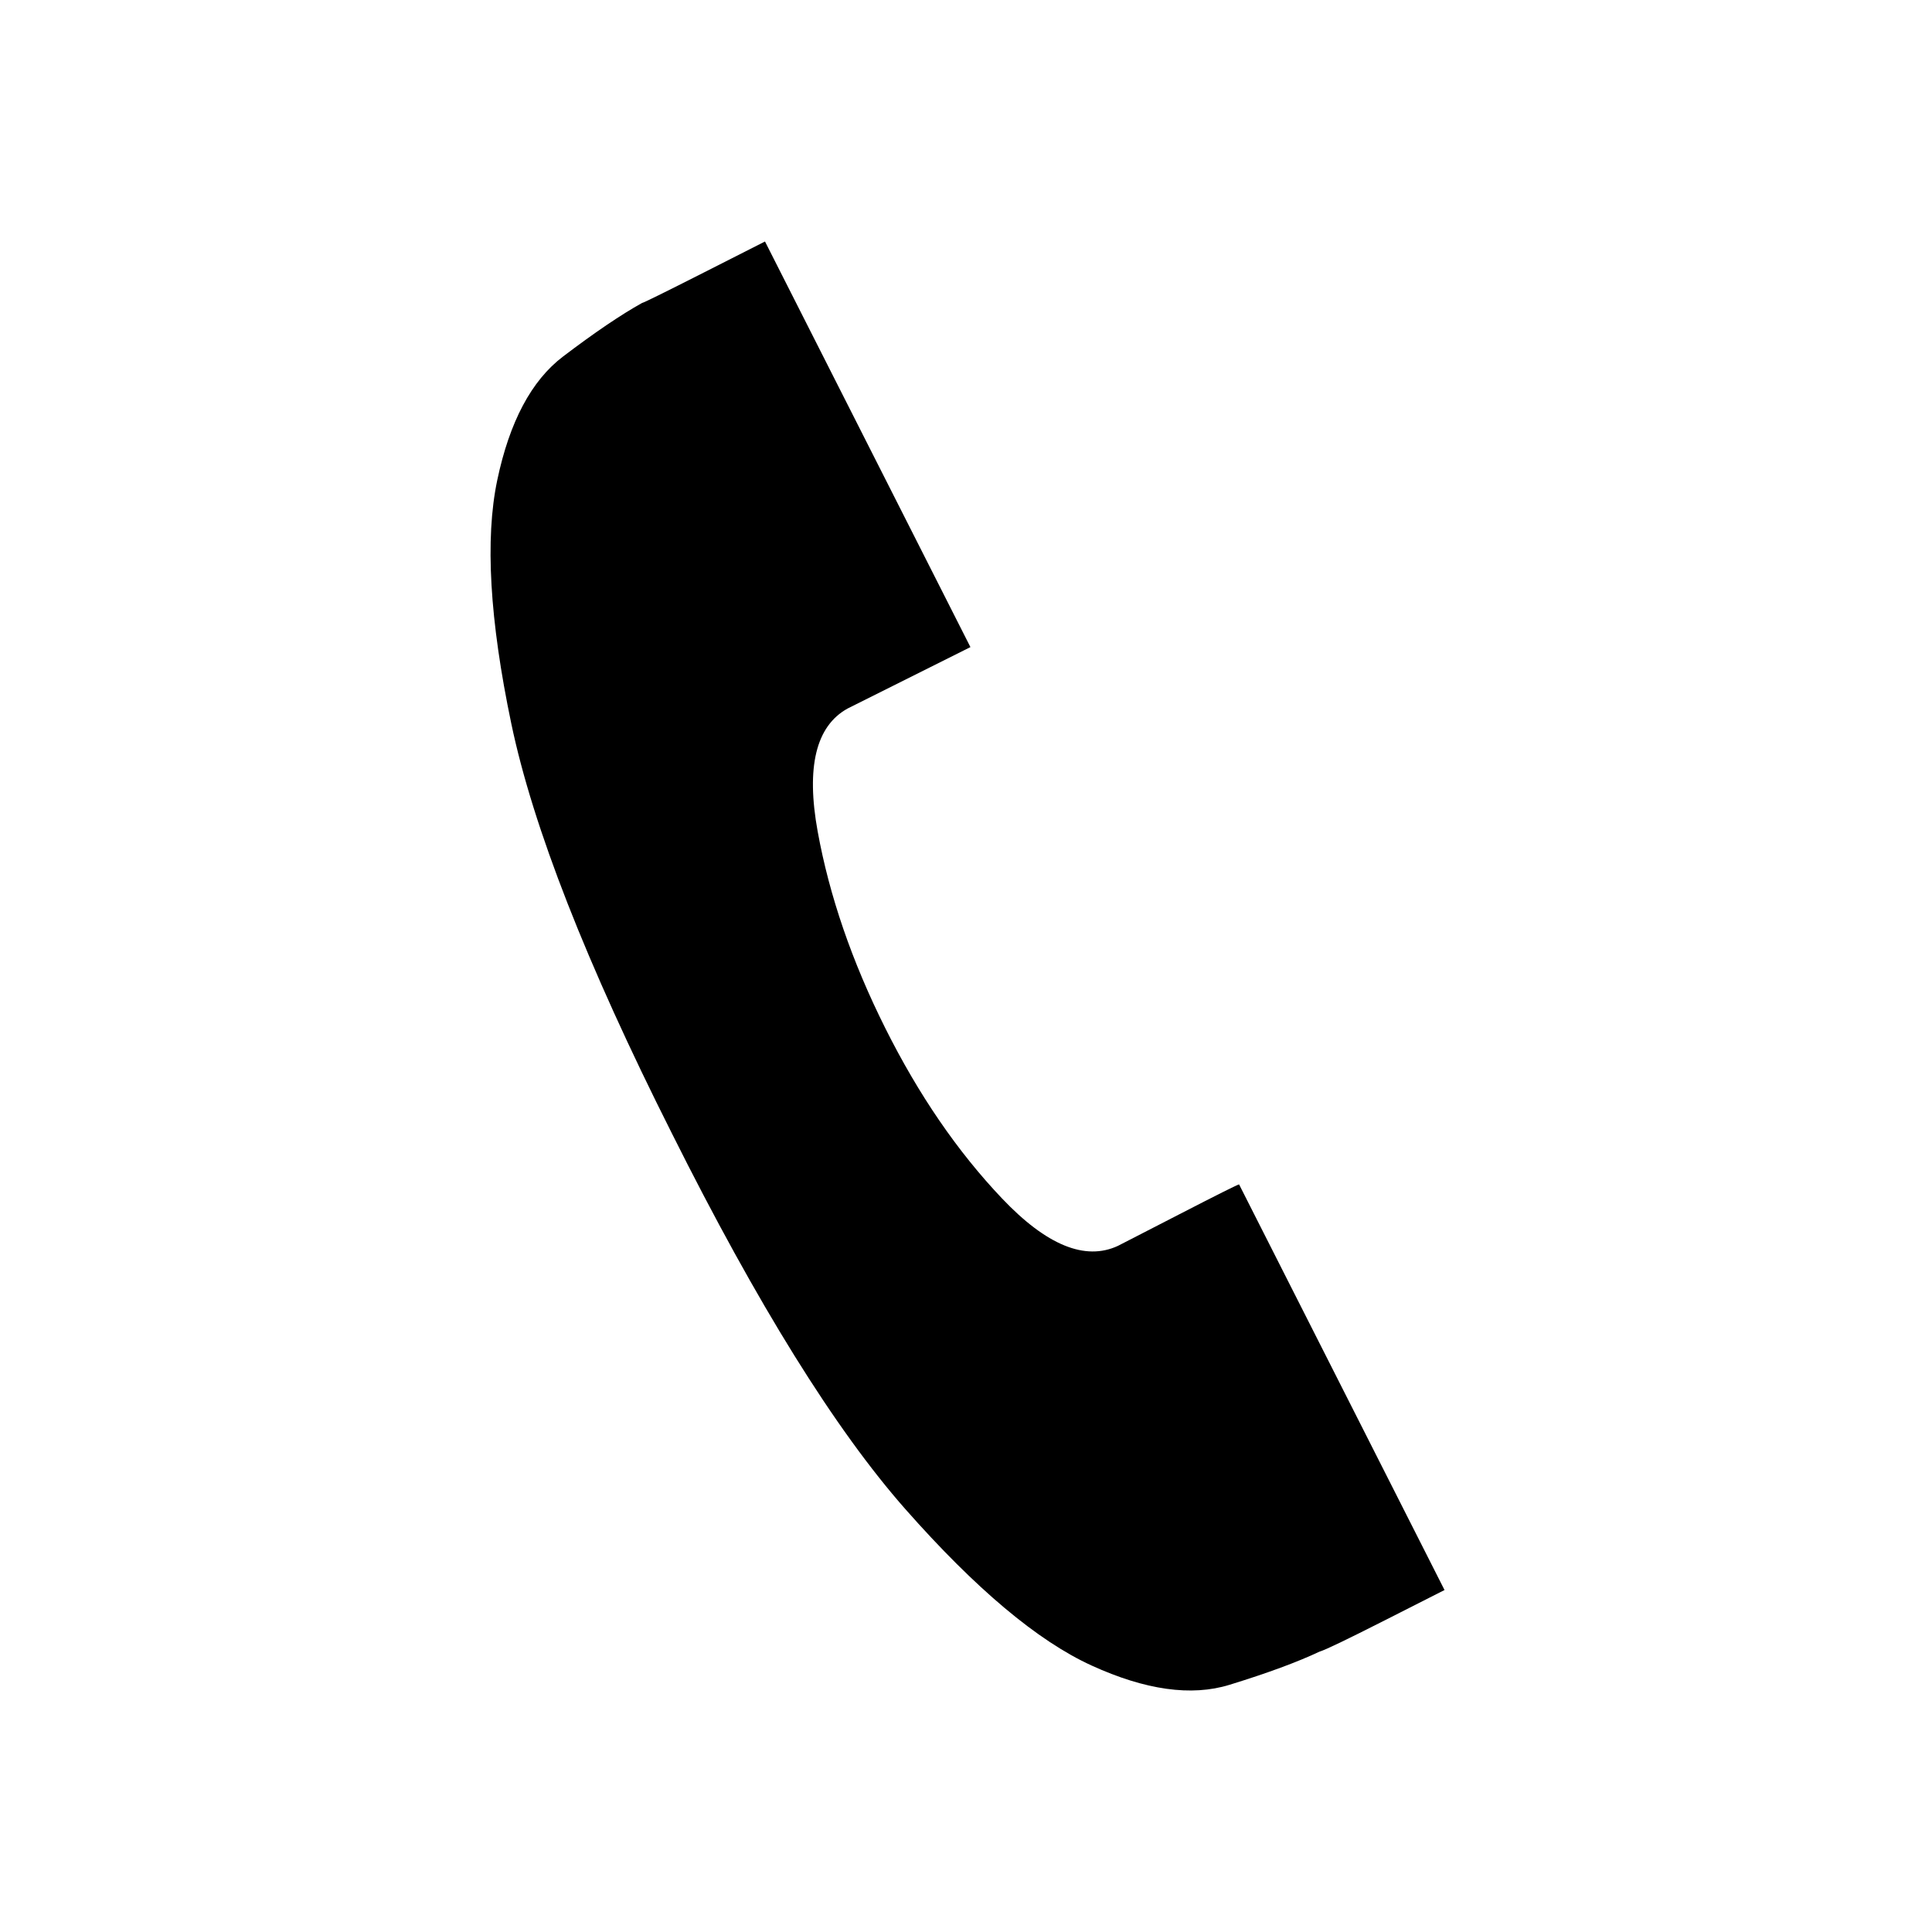
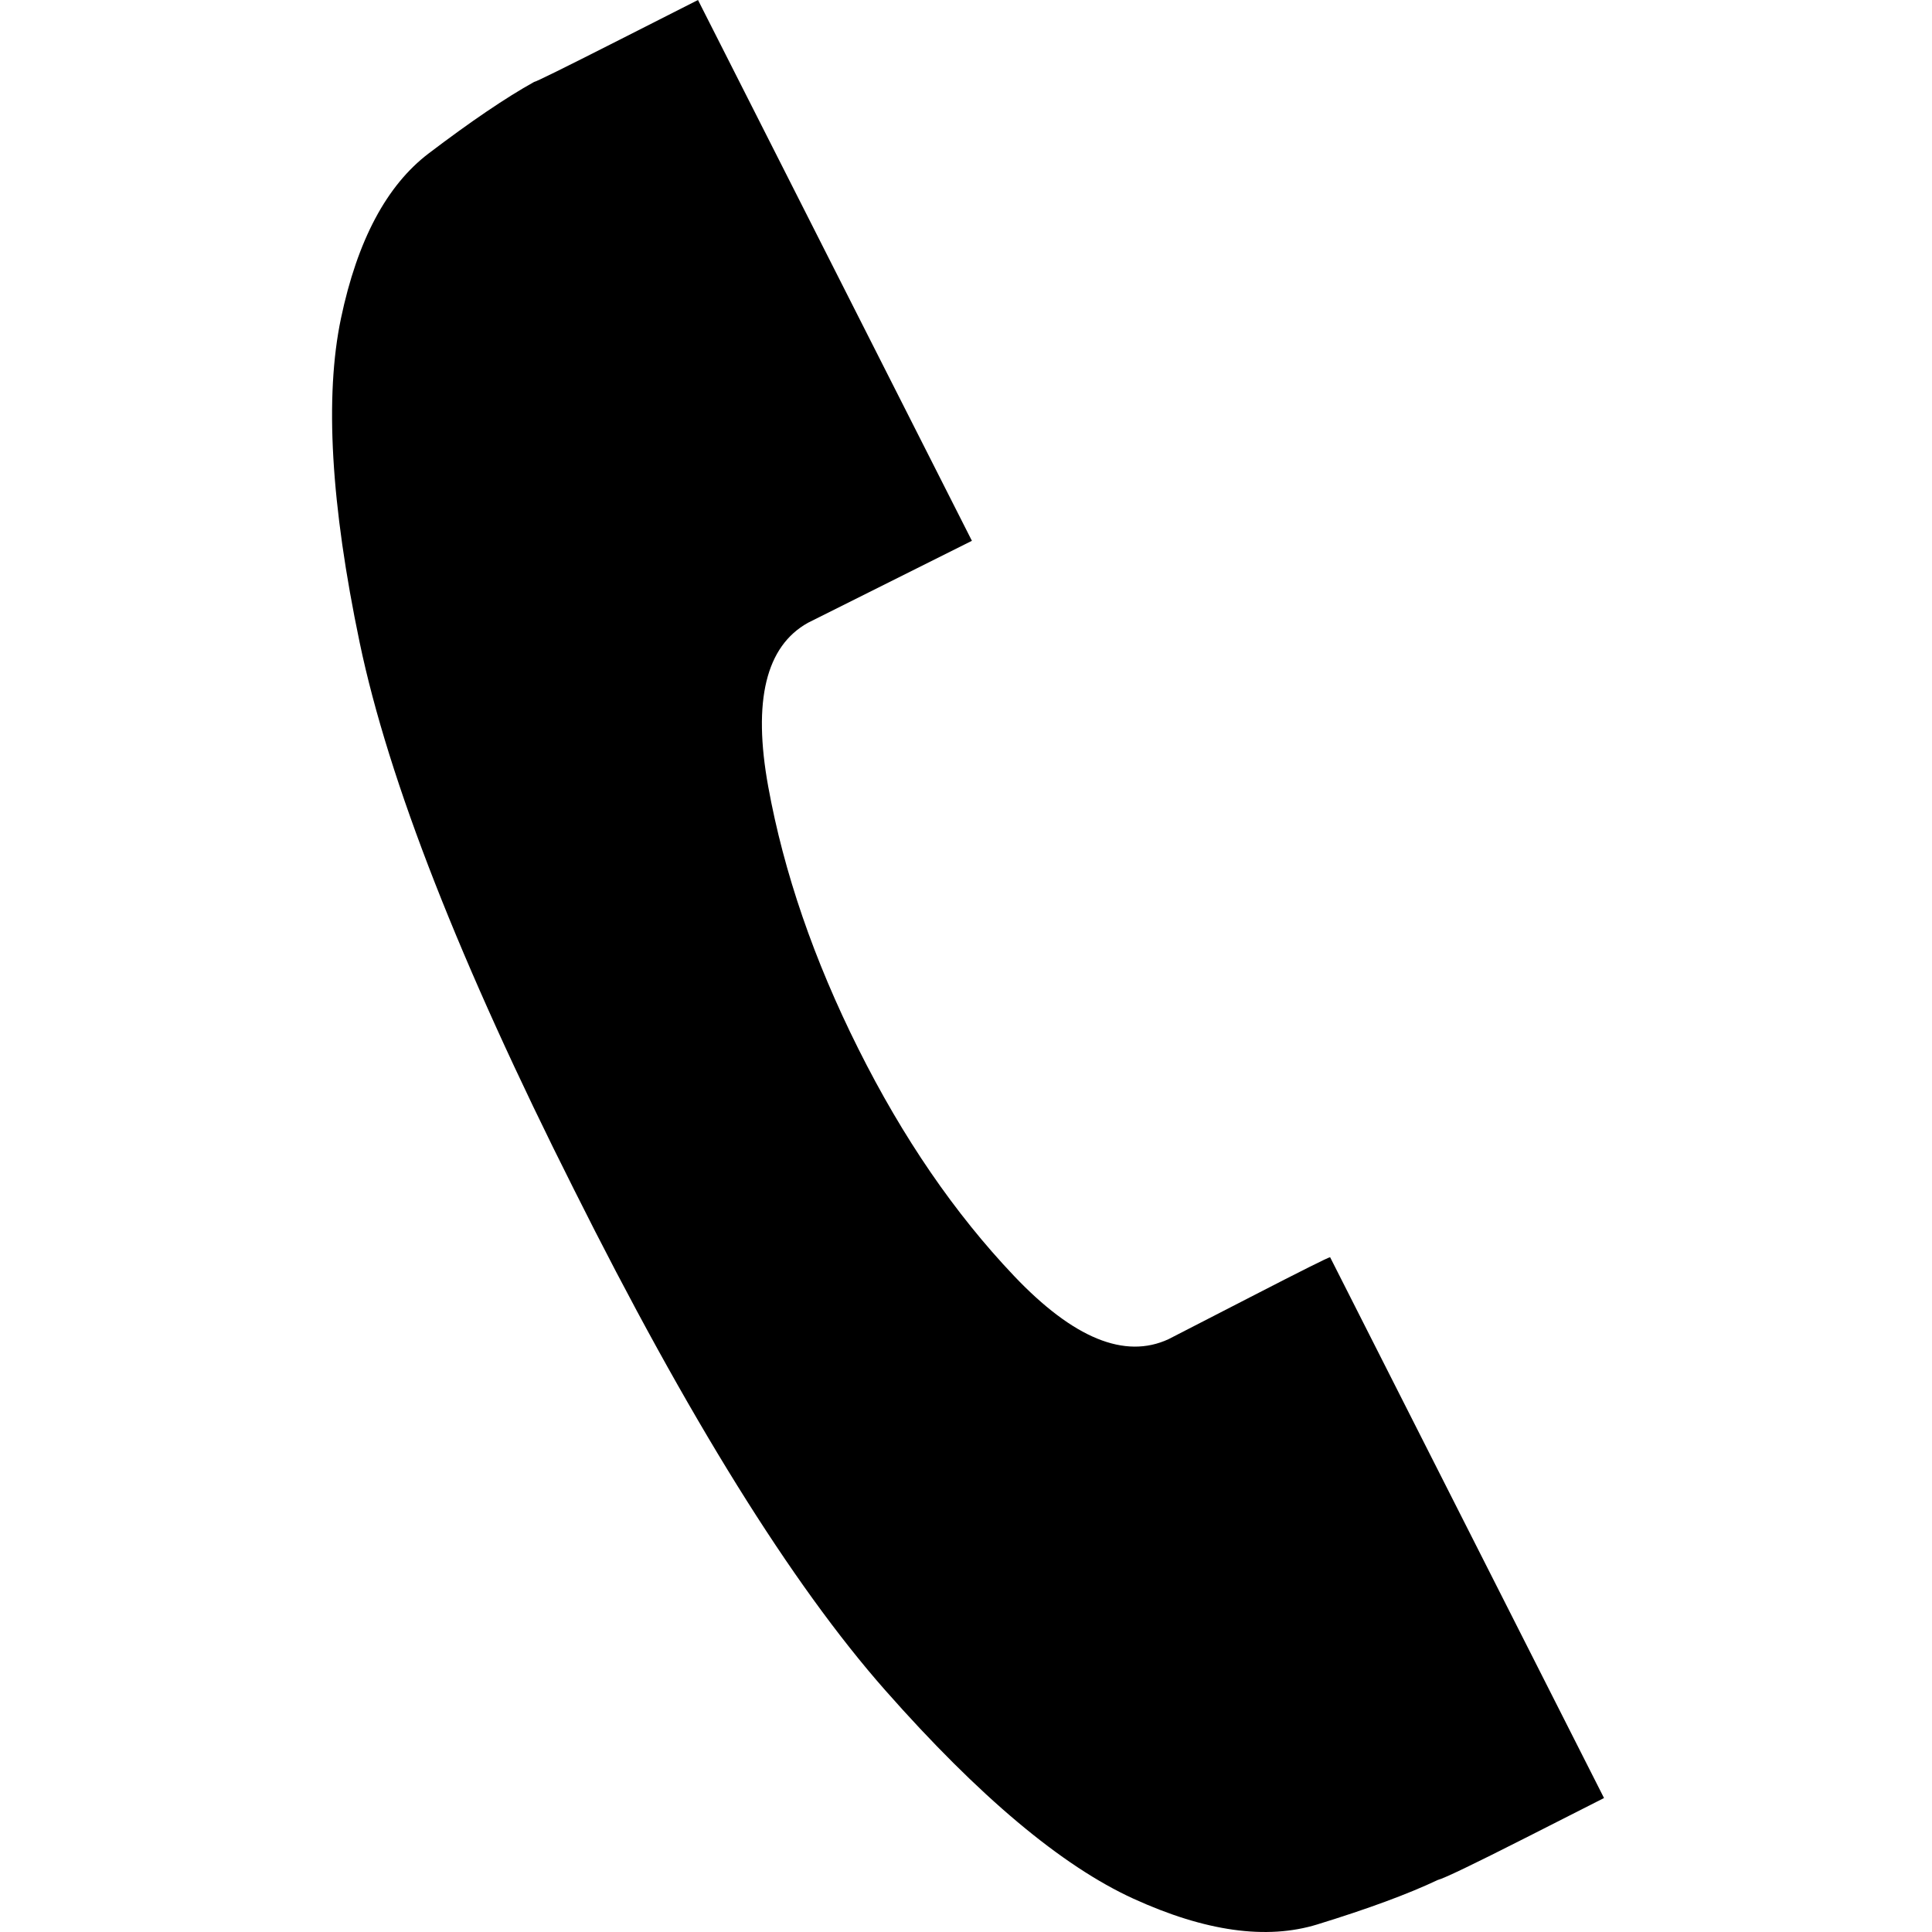
<svg xmlns="http://www.w3.org/2000/svg" width="256px" height="256px" viewBox="0 0 256 256" version="1.1">
  <defs />
  <g id="Page-1" stroke="none" stroke-width="1" fill="none" fill-rule="evenodd">
    <g id="phone" fill="#000000">
-       <path d="M191.407,210.686 L164.185,156.94 C164.03,156.94 161.393,158.259 156.274,160.896 C151.156,163.532 148.441,164.928 148.131,165.084 C143.788,167.1 138.669,165.006 132.775,158.802 C126.881,152.597 121.724,145.075 117.303,136.233 C112.883,127.392 109.897,118.706 108.346,110.175 C106.795,101.644 108.113,96.215 112.301,93.889 L128.587,85.745 L101.366,32 L93.339,36.072 C87.988,38.786 85.234,40.143 85.079,40.143 C82.287,41.694 78.797,44.06 74.609,47.239 C70.421,50.419 67.513,55.887 65.885,63.642 C64.256,71.398 64.876,82.139 67.746,95.866 C70.615,109.593 77.712,127.702 89.035,150.193 C100.358,172.839 110.672,189.436 119.979,199.983 C129.285,210.531 137.506,217.433 144.641,220.69 C151.776,223.947 157.864,224.801 162.905,223.249 C167.946,221.698 171.94,220.225 174.887,218.829 C175.508,218.674 178.416,217.278 183.612,214.641 L191.407,210.686 Z" />
+       <path d="M212.542,238.248 L176.247,166.587 C176.04,166.587 172.524,168.345 165.699,171.861 C158.874,175.377 155.255,177.238 154.841,177.445 C149.051,180.133 142.226,177.341 134.367,169.069 C126.508,160.796 119.632,150.766 113.738,138.978 C107.843,127.189 103.862,115.608 101.794,104.233 C99.726,92.859 101.484,85.62 107.068,82.518 L128.783,71.66 L92.488,0 L81.785,5.429 C74.65,9.048 70.979,10.858 70.772,10.858 C67.05,12.926 62.397,16.08 56.813,20.319 C51.229,24.559 47.351,31.849 45.179,42.19 C43.008,52.53 43.835,66.852 47.661,85.155 C51.487,103.458 60.949,127.603 76.046,157.591 C91.143,187.786 104.896,209.914 117.305,223.977 C129.714,238.041 140.675,247.244 150.188,251.587 C159.702,255.93 167.819,257.067 174.54,254.999 C181.262,252.931 186.587,250.966 190.517,249.105 C191.344,248.898 195.221,247.037 202.15,243.521 L212.542,238.248 Z" />
    </g>
  </g>
</svg>
